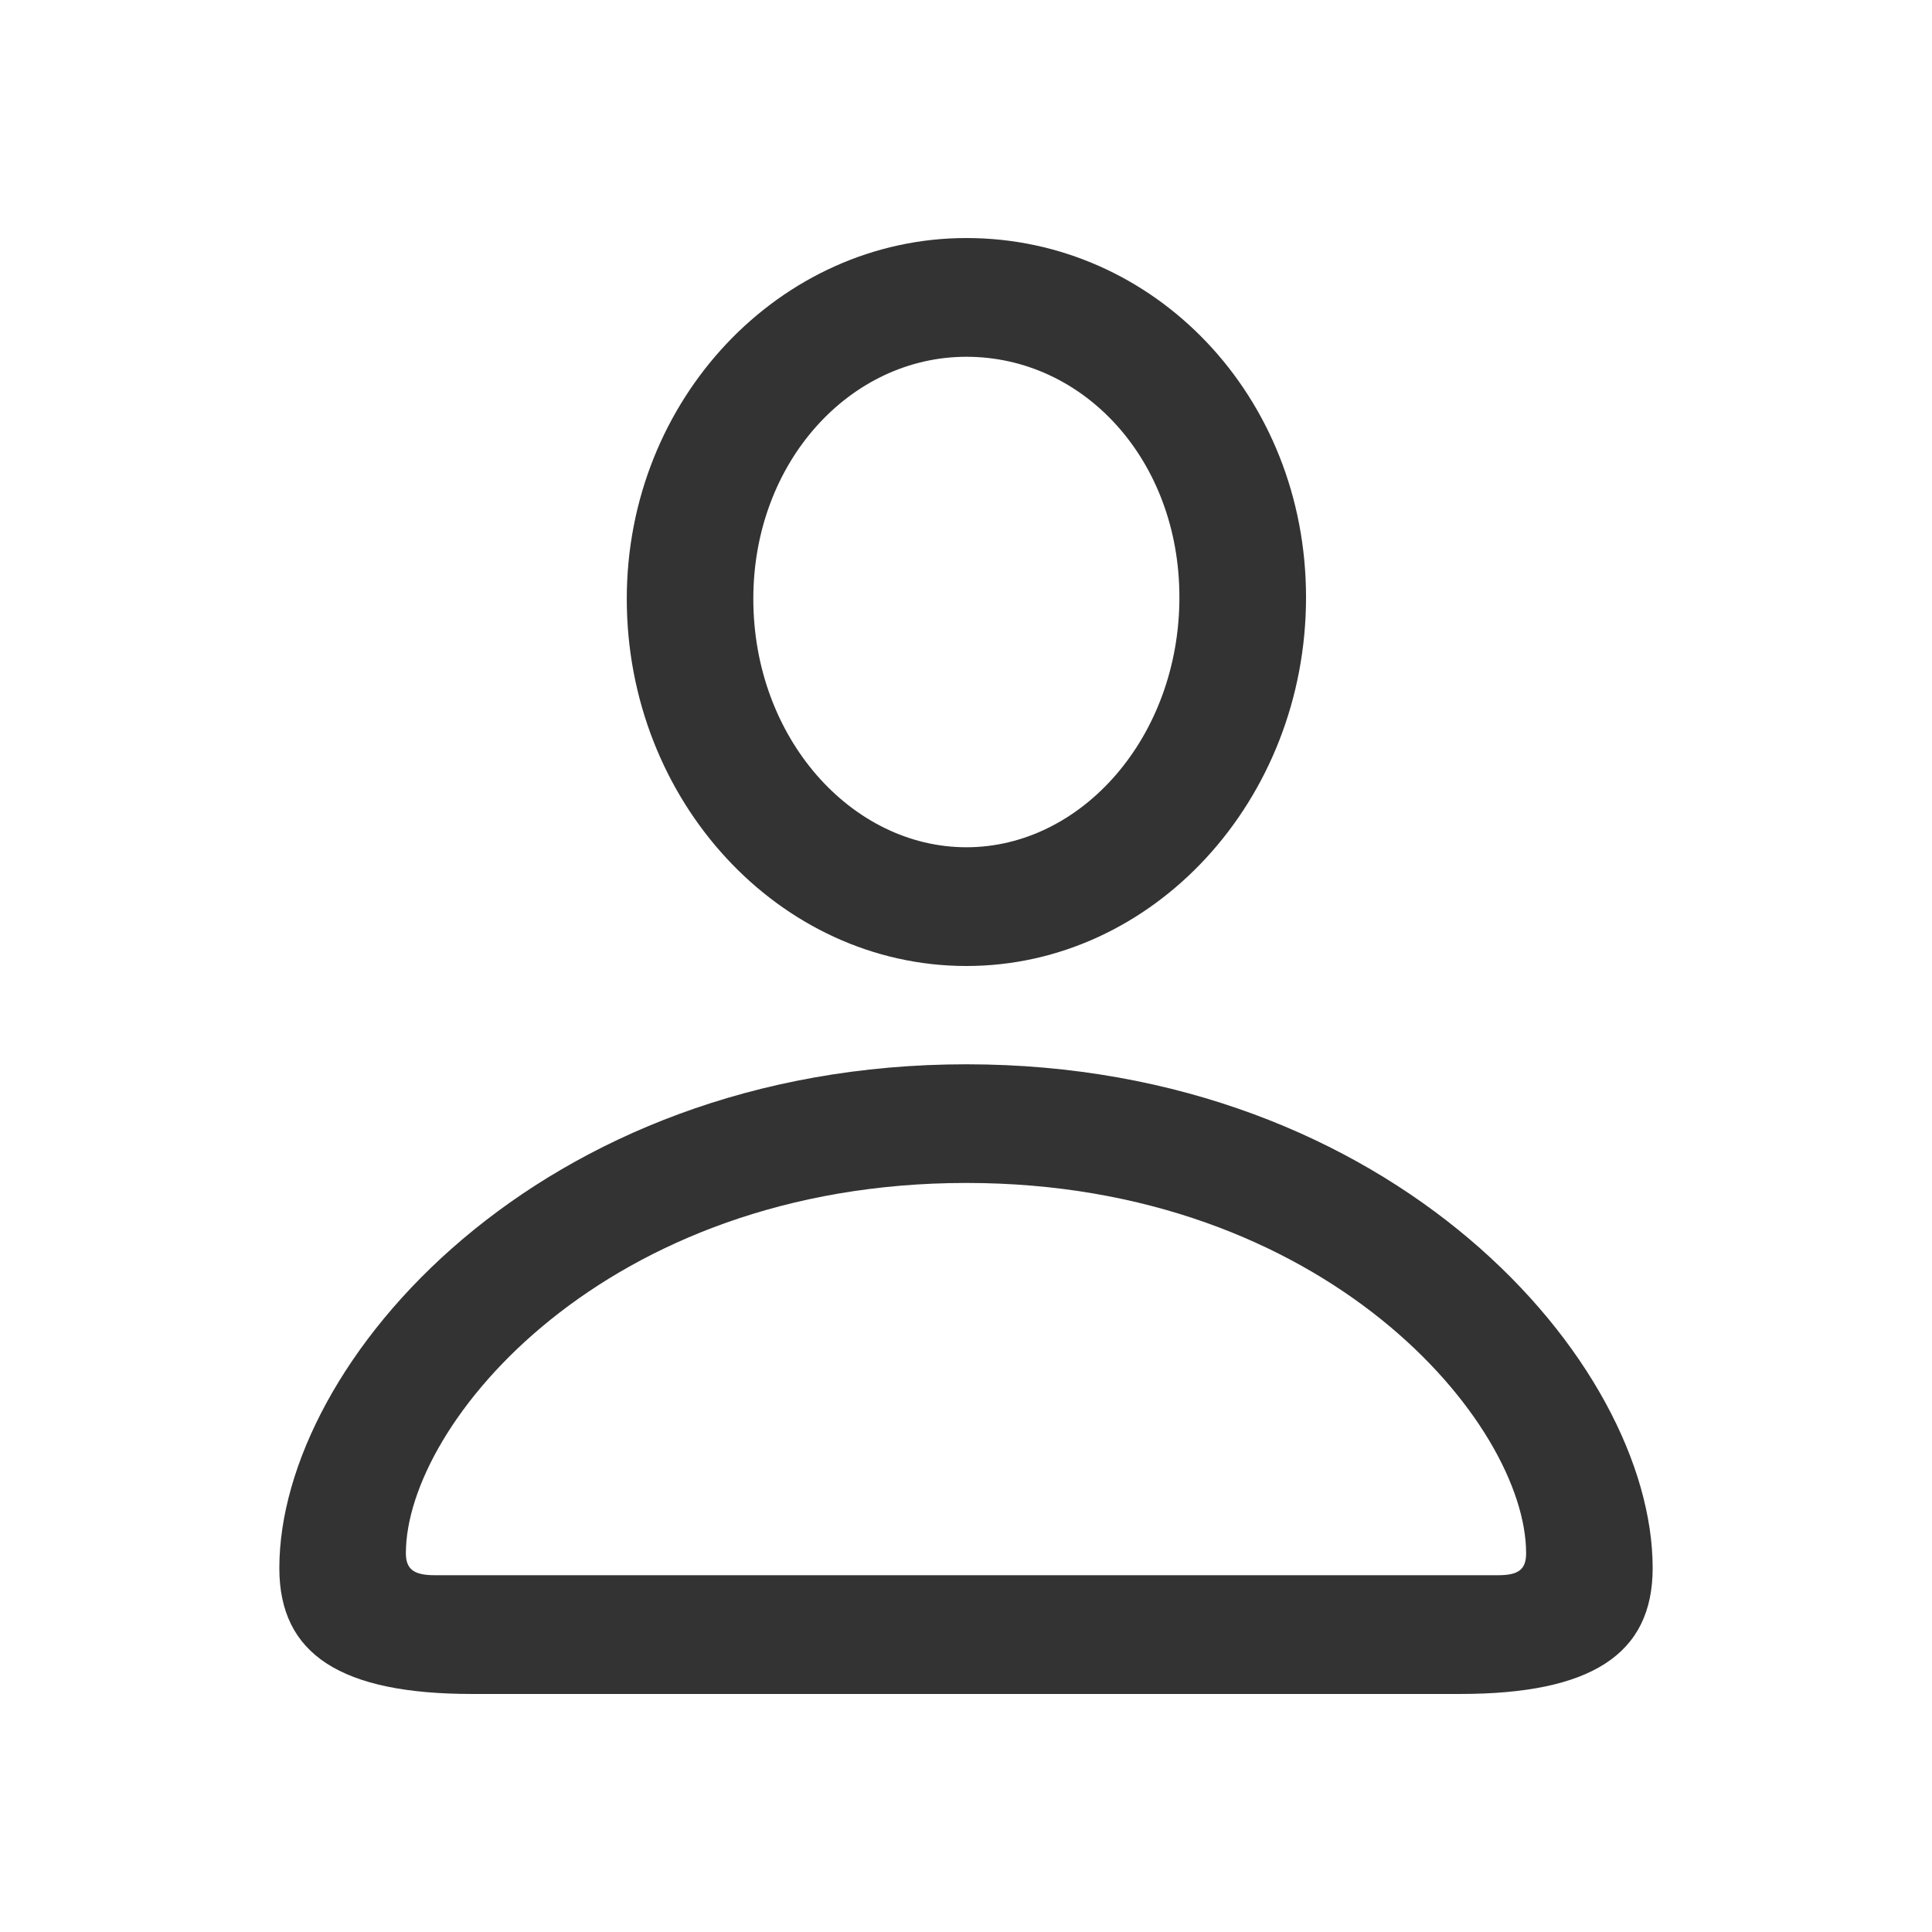
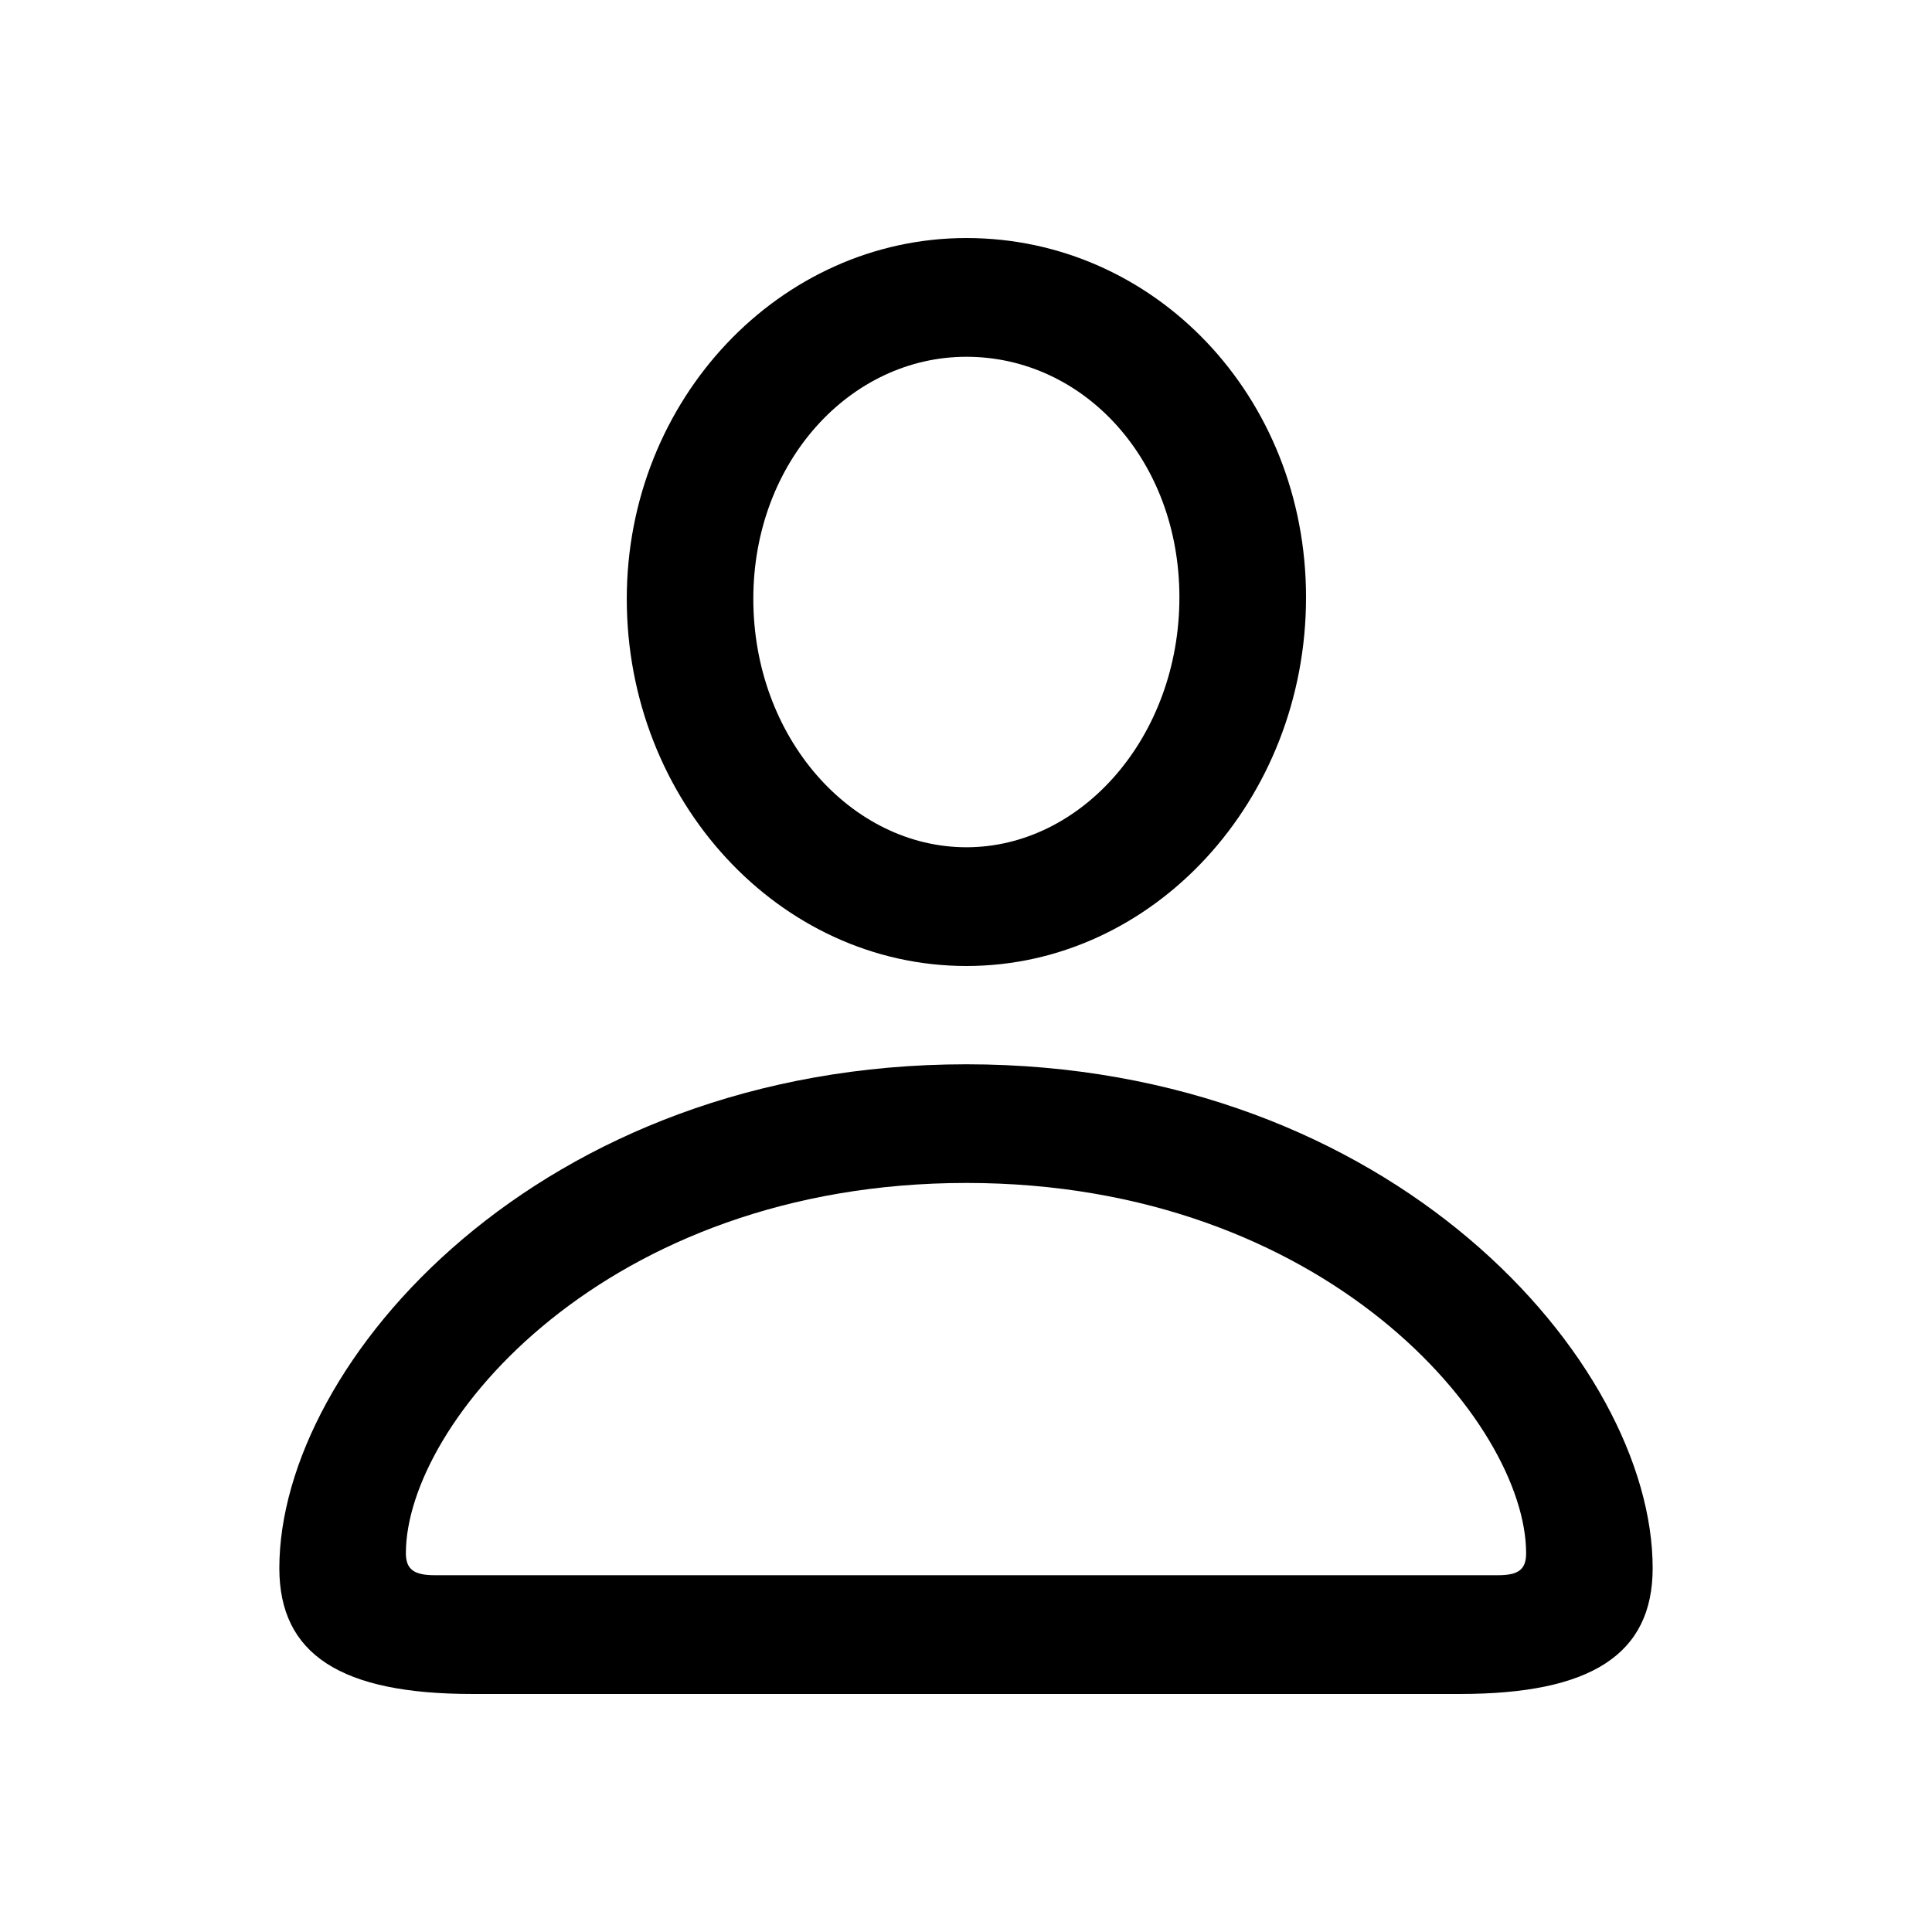
<svg xmlns="http://www.w3.org/2000/svg" preserveAspectRatio="none" overflow="visible" style="display: block;" width="24" height="24" viewBox="0 0 24 24" fill="none">
  <g id="HarmonyOS Icon">
-     <path id="Vector" d="M5.862 21.043H18.138C19.759 21.043 20.53 20.555 20.53 19.48C20.53 16.922 17.298 13.221 12.005 13.221C6.702 13.221 3.47 16.922 3.47 19.48C3.47 20.555 4.241 21.043 5.862 21.043ZM5.403 19.568C5.149 19.568 5.042 19.5 5.042 19.295C5.042 17.684 7.522 14.695 12.005 14.695C16.478 14.695 18.958 17.684 18.958 19.295C18.958 19.5 18.86 19.568 18.607 19.568H5.403ZM12.005 12C14.329 12 16.224 9.939 16.224 7.42C16.224 4.92 14.339 2.957 12.005 2.957C9.69 2.957 7.786 4.959 7.786 7.439C7.786 9.949 9.681 12 12.005 12ZM12.005 10.525C10.579 10.525 9.358 9.168 9.358 7.439C9.358 5.74 10.56 4.432 12.005 4.432C13.46 4.432 14.651 5.711 14.651 7.42C14.651 9.148 13.441 10.525 12.005 10.525Z" fill="currentColor" fill-opacity="0.8" />
+     <path id="Vector" d="M5.862 21.043H18.138C19.759 21.043 20.53 20.555 20.53 19.48C20.53 16.922 17.298 13.221 12.005 13.221C6.702 13.221 3.47 16.922 3.47 19.48C3.47 20.555 4.241 21.043 5.862 21.043ZM5.403 19.568C5.149 19.568 5.042 19.5 5.042 19.295C5.042 17.684 7.522 14.695 12.005 14.695C16.478 14.695 18.958 17.684 18.958 19.295C18.958 19.5 18.86 19.568 18.607 19.568H5.403ZM12.005 12C14.329 12 16.224 9.939 16.224 7.42C16.224 4.92 14.339 2.957 12.005 2.957C9.69 2.957 7.786 4.959 7.786 7.439C7.786 9.949 9.681 12 12.005 12ZM12.005 10.525C10.579 10.525 9.358 9.168 9.358 7.439C9.358 5.74 10.56 4.432 12.005 4.432C13.46 4.432 14.651 5.711 14.651 7.42C14.651 9.148 13.441 10.525 12.005 10.525Z" fill="currentColor" />
  </g>
</svg>
